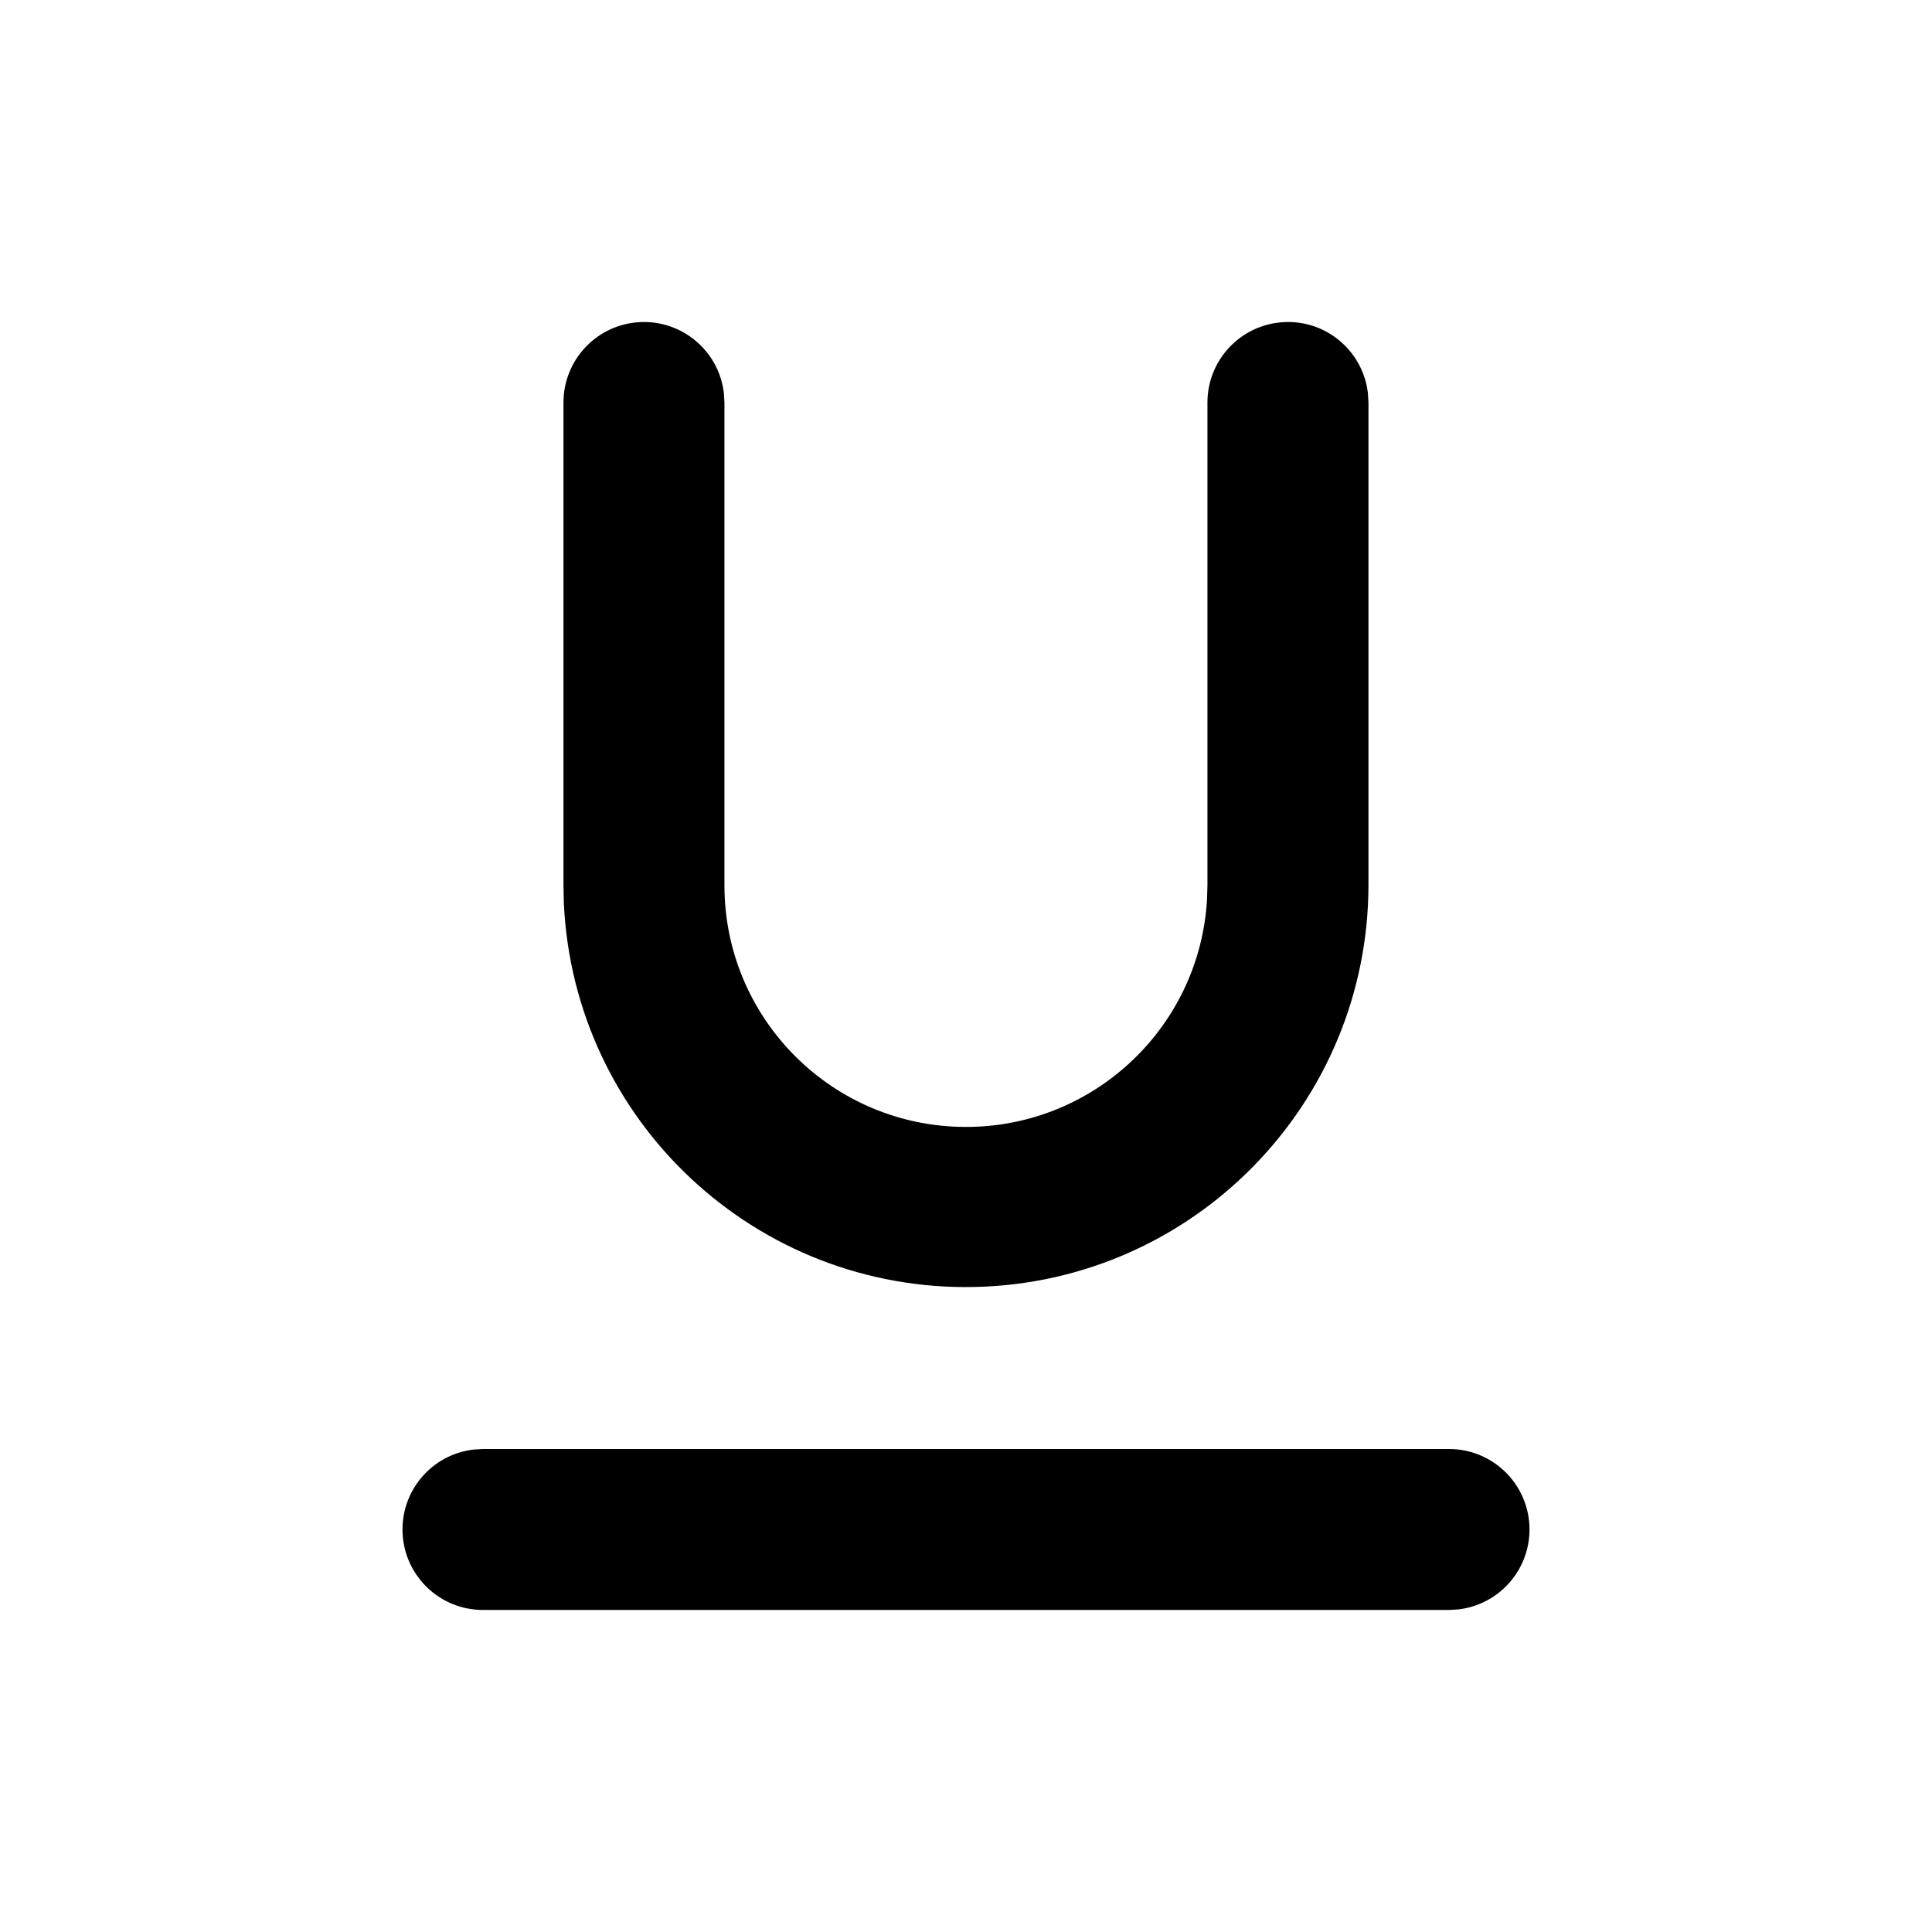
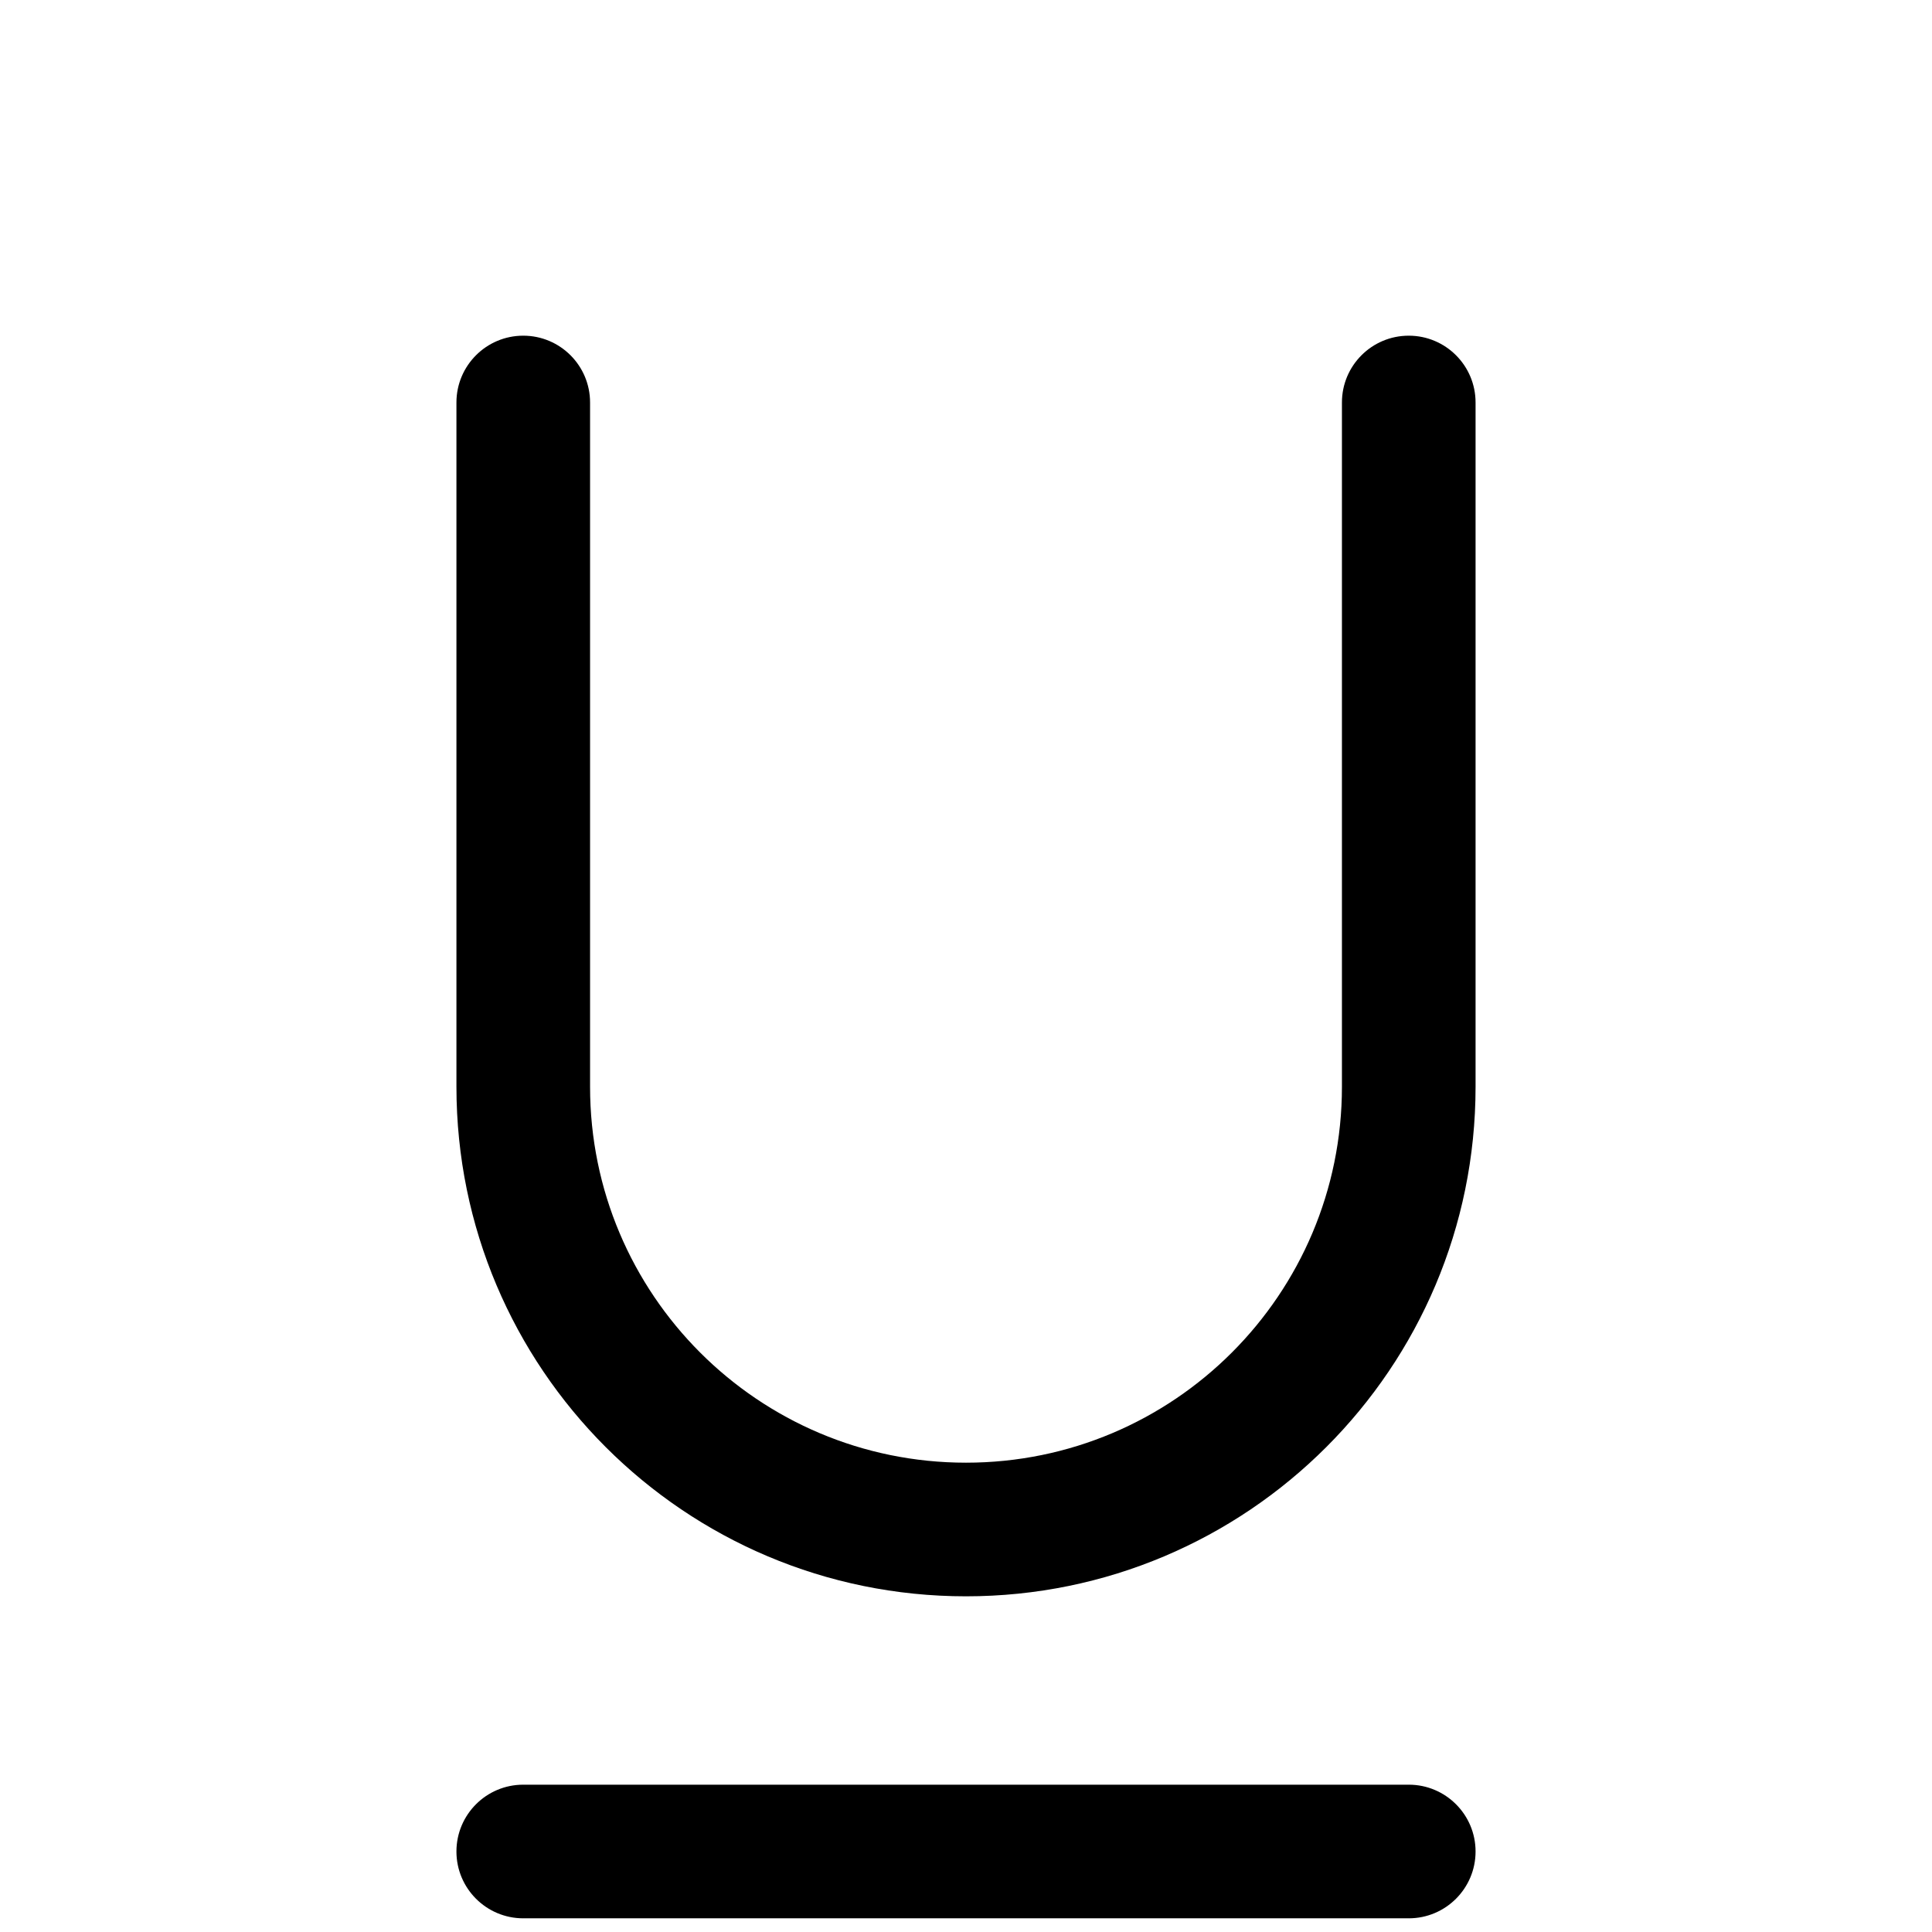
- <svg xmlns="http://www.w3.org/2000/svg" width="32" height="32">
-   <path d="M24 24a1.333 1.333 0 0 1 .155 2.657l-.155.009H8a1.333 1.333 0 0 1-.155-2.657L8 24h16zM21.333 5.333c.684 0 1.247.515 1.324 1.178l.009.155v8a6.667 6.667 0 0 1-13.327.29l-.006-.289v-8a1.333 1.333 0 0 1 2.657-.155l.009.155v8a4 4 0 0 0 7.993.235l.007-.235v-8c0-.736.597-1.333 1.333-1.333z" />
+ <svg xmlns="http://www.w3.org/2000/svg" width="24" height="24">
+   <path d="M17.5 22.17a.83.83 0 0 1 0 1.66h-11a.83.83 0 0 1 0-1.66zm0-18a.83.83 0 0 1 .83.83v8.5a6.33 6.33 0 0 1-12.66 0V5a.83.83 0 0 1 1.66 0v8.5a4.67 4.67 0 1 0 9.34 0V5a.83.83 0 0 1 .83-.83" />
</svg>
